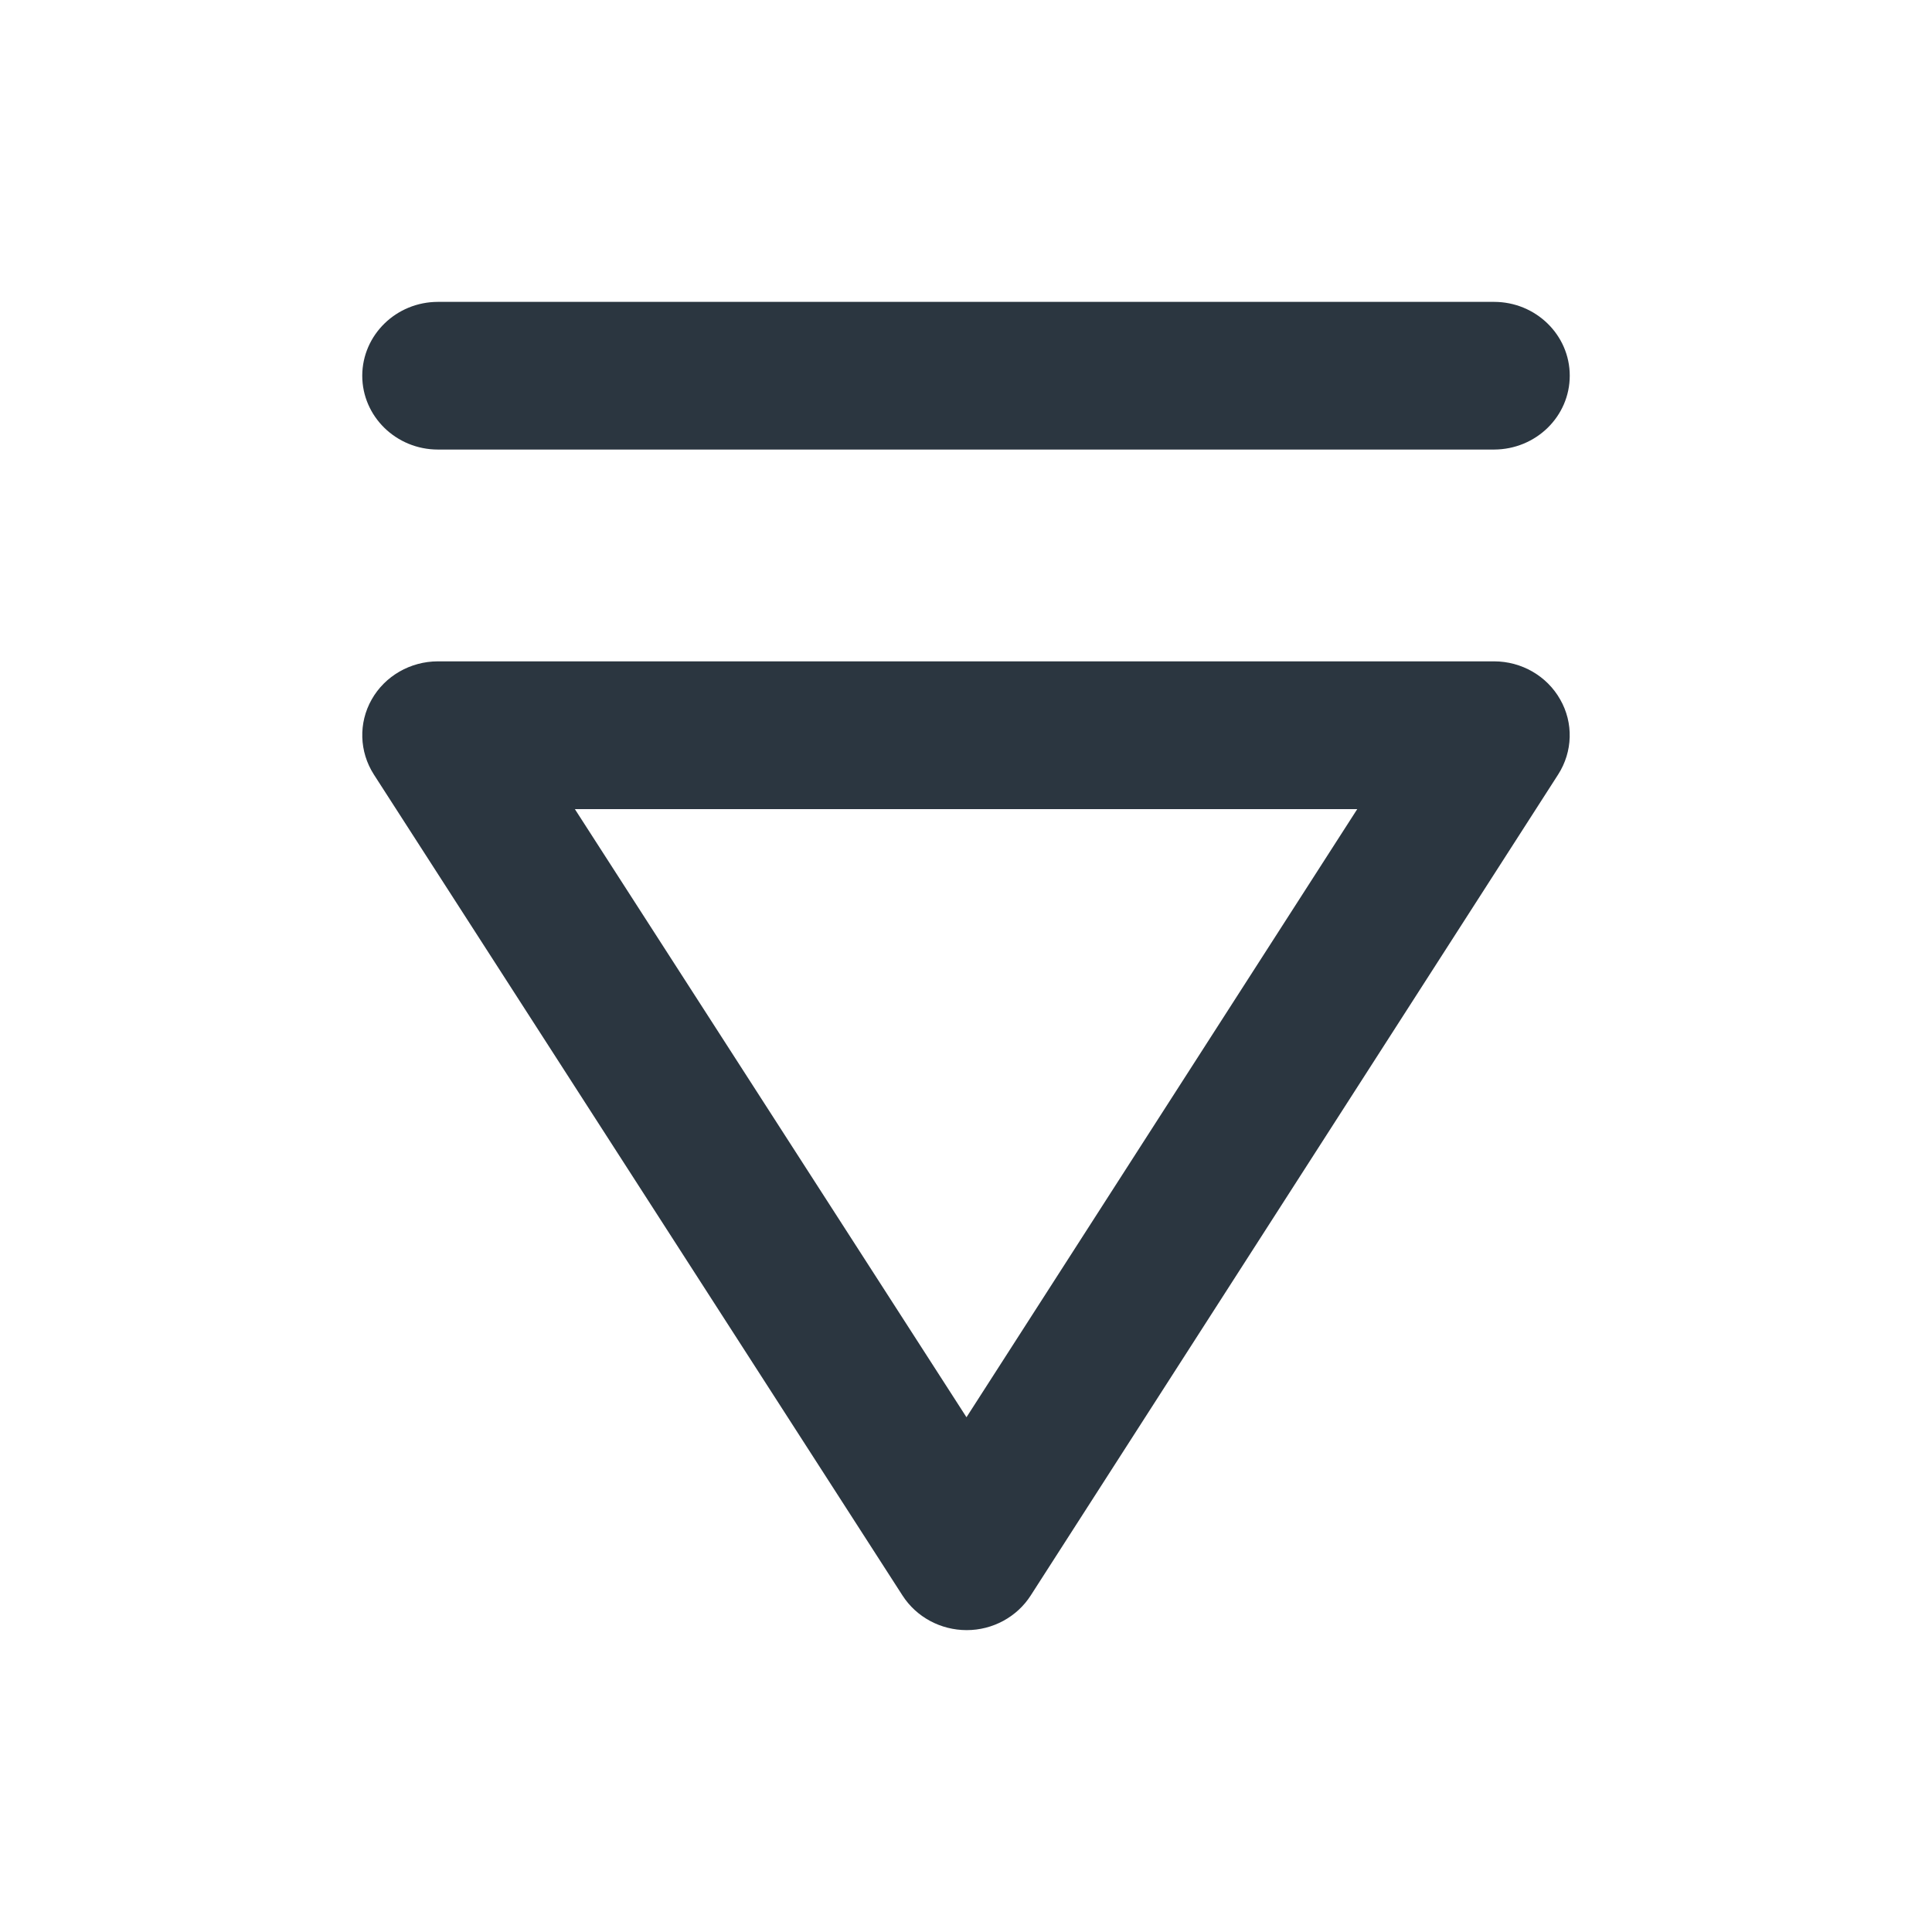
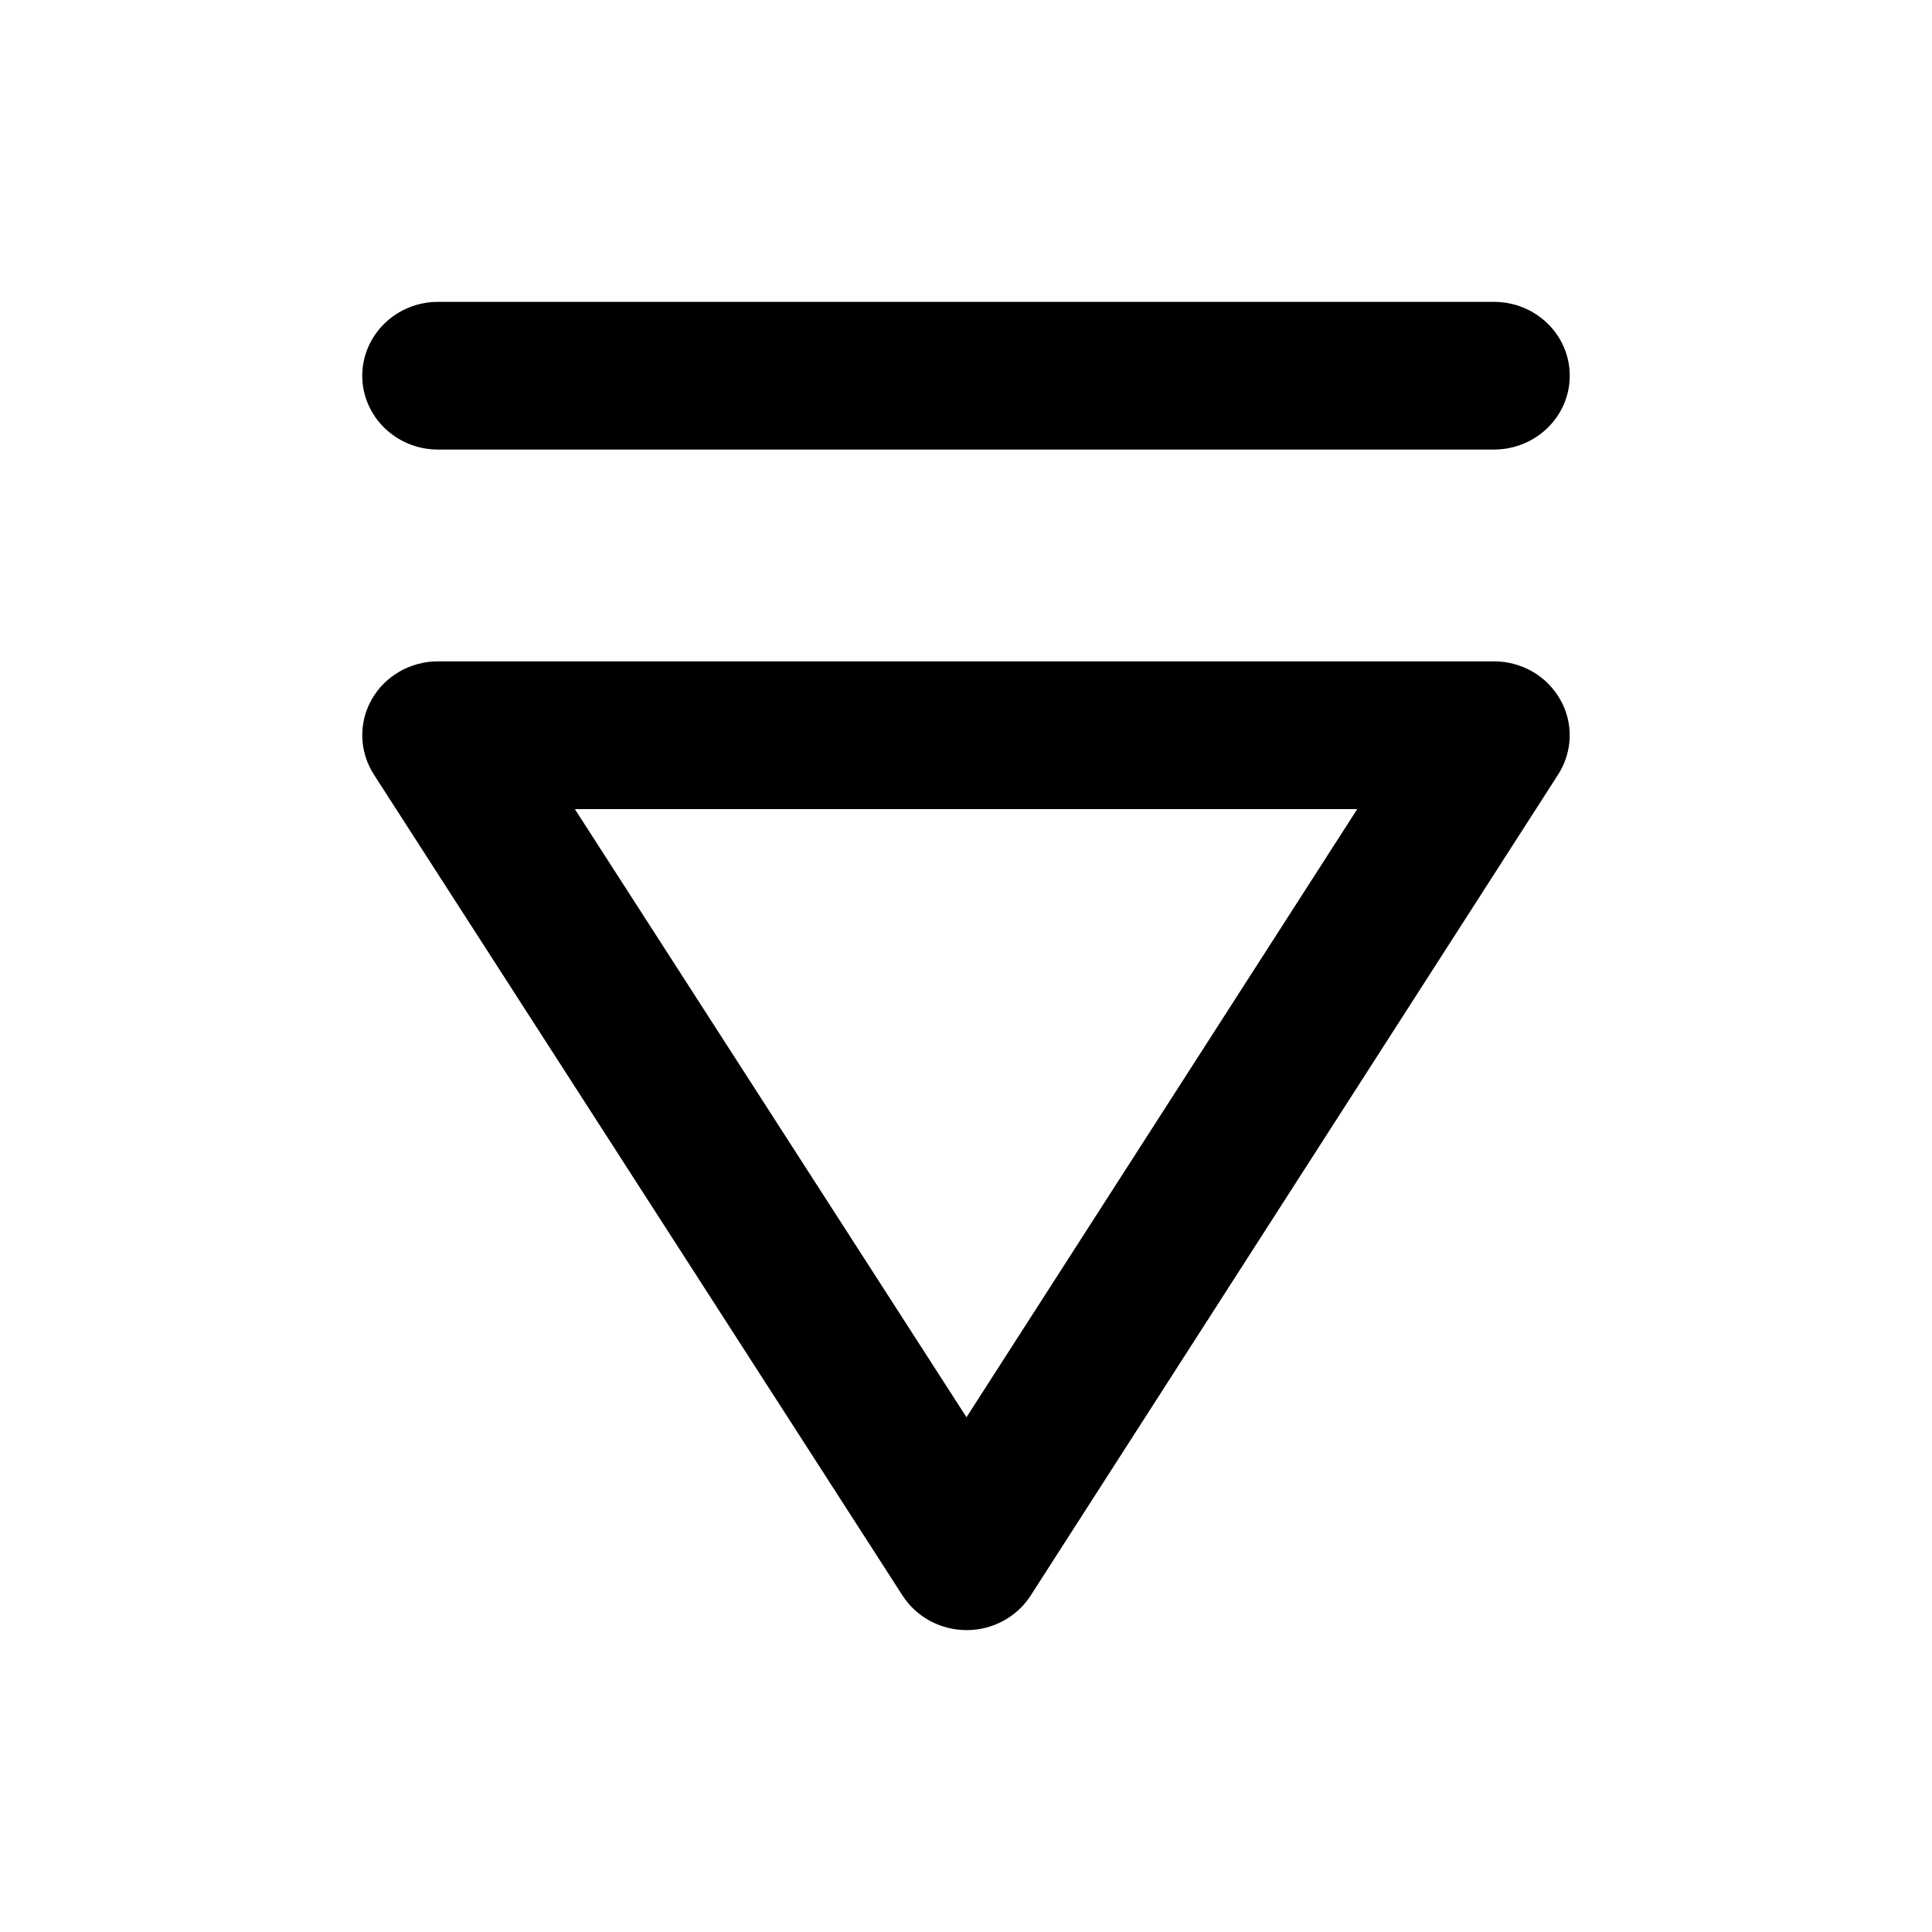
<svg xmlns="http://www.w3.org/2000/svg" width="16" height="16" viewBox="0 0 16 16" fill="none">
-   <path fill-rule="evenodd" clip-rule="evenodd" d="M12.373 5.477C12.601 5.477 12.811 5.598 12.921 5.793C13.032 5.987 13.025 6.225 12.904 6.414L8.536 13.213C8.422 13.391 8.221 13.5 8.006 13.5C7.79 13.5 7.589 13.392 7.474 13.213L3.096 6.414C2.975 6.225 2.968 5.987 3.078 5.793C3.188 5.598 3.399 5.477 3.627 5.477H12.373ZM8.004 11.737L11.24 6.701H4.761L8.004 11.737Z" fill="#2B3640" />
-   <path d="M12.373 2.5C12.719 2.5 13 2.774 13 3.111C13 3.449 12.72 3.722 12.373 3.723H3.627C3.281 3.723 3 3.449 3 3.111C3.001 2.774 3.281 2.5 3.627 2.5H12.373Z" fill="#2B3640" />
+   <path fill-rule="evenodd" clip-rule="evenodd" d="M12.373 5.477C12.601 5.477 12.811 5.598 12.921 5.793C13.032 5.987 13.025 6.225 12.904 6.414L8.536 13.213C8.422 13.391 8.221 13.5 8.006 13.5C7.79 13.5 7.589 13.392 7.474 13.213L3.096 6.414C2.975 6.225 2.968 5.987 3.078 5.793C3.188 5.598 3.399 5.477 3.627 5.477H12.373ZM8.004 11.737L11.24 6.701H4.761L8.004 11.737Z" fill="currentColor" />
+   <path d="M12.373 2.5C12.719 2.5 13 2.774 13 3.111C13 3.449 12.72 3.722 12.373 3.723H3.627C3.281 3.723 3 3.449 3 3.111C3.001 2.774 3.281 2.5 3.627 2.5H12.373Z" fill="currentColor" />
</svg>
